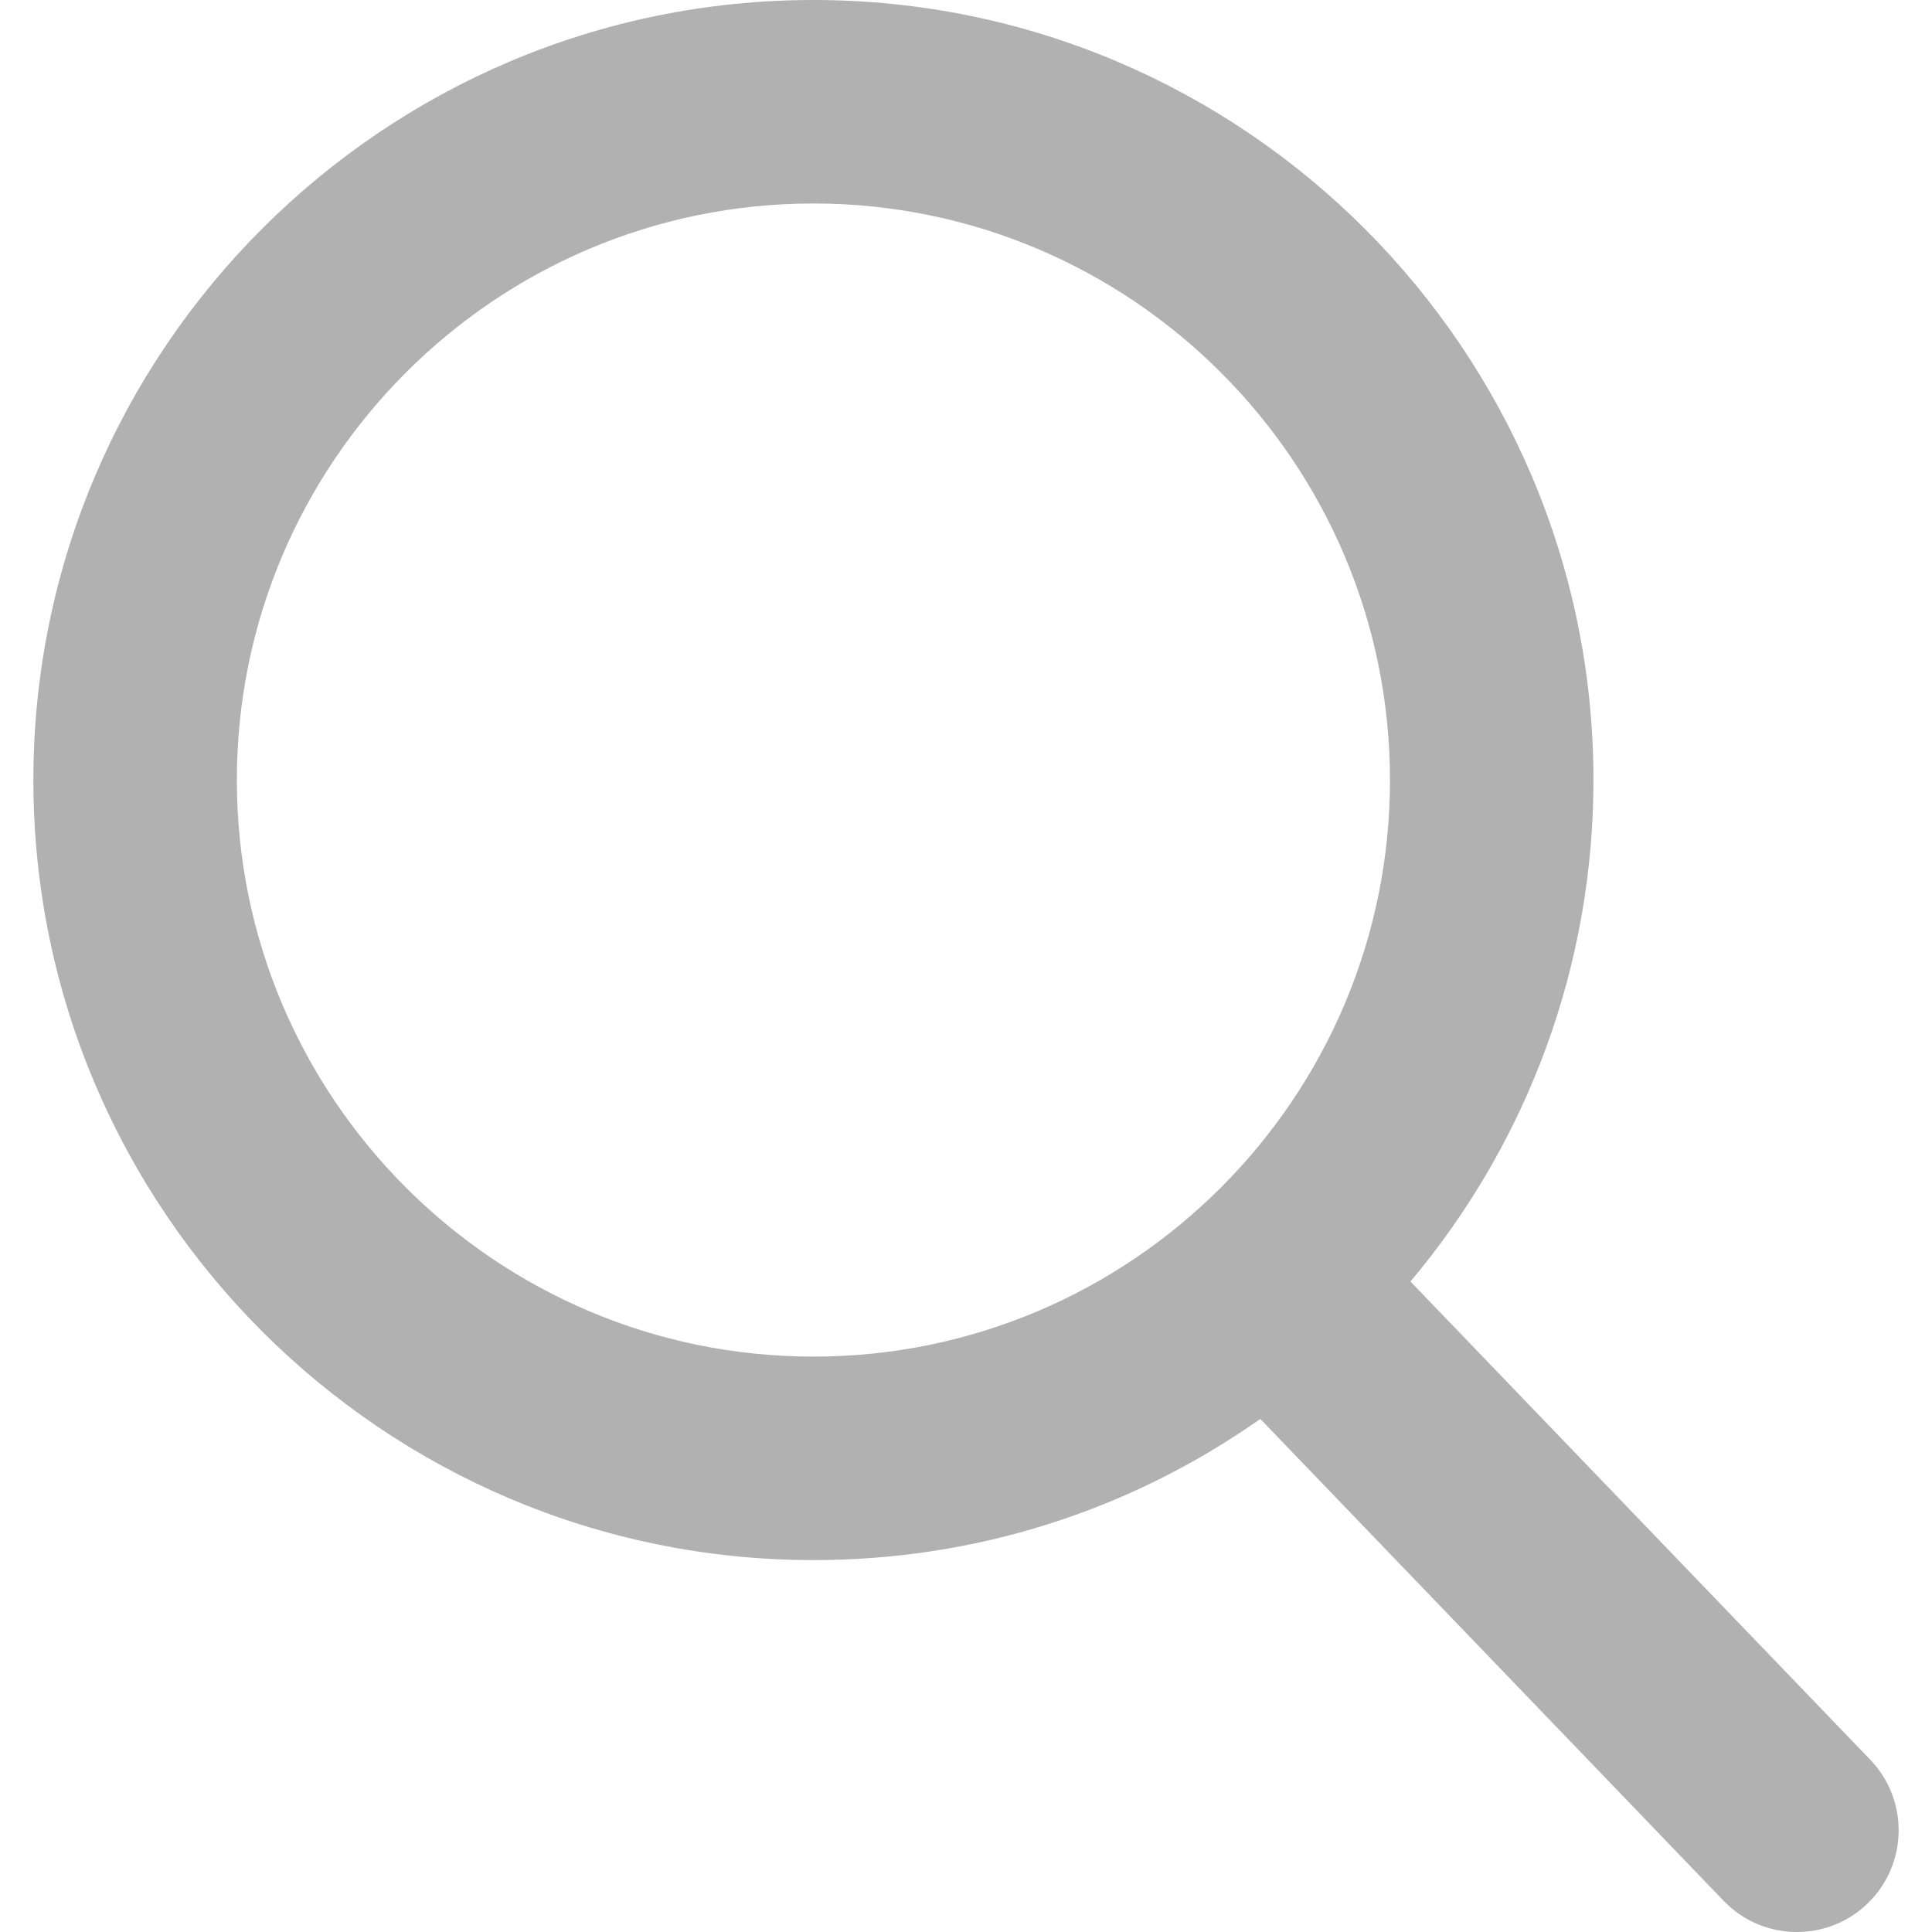
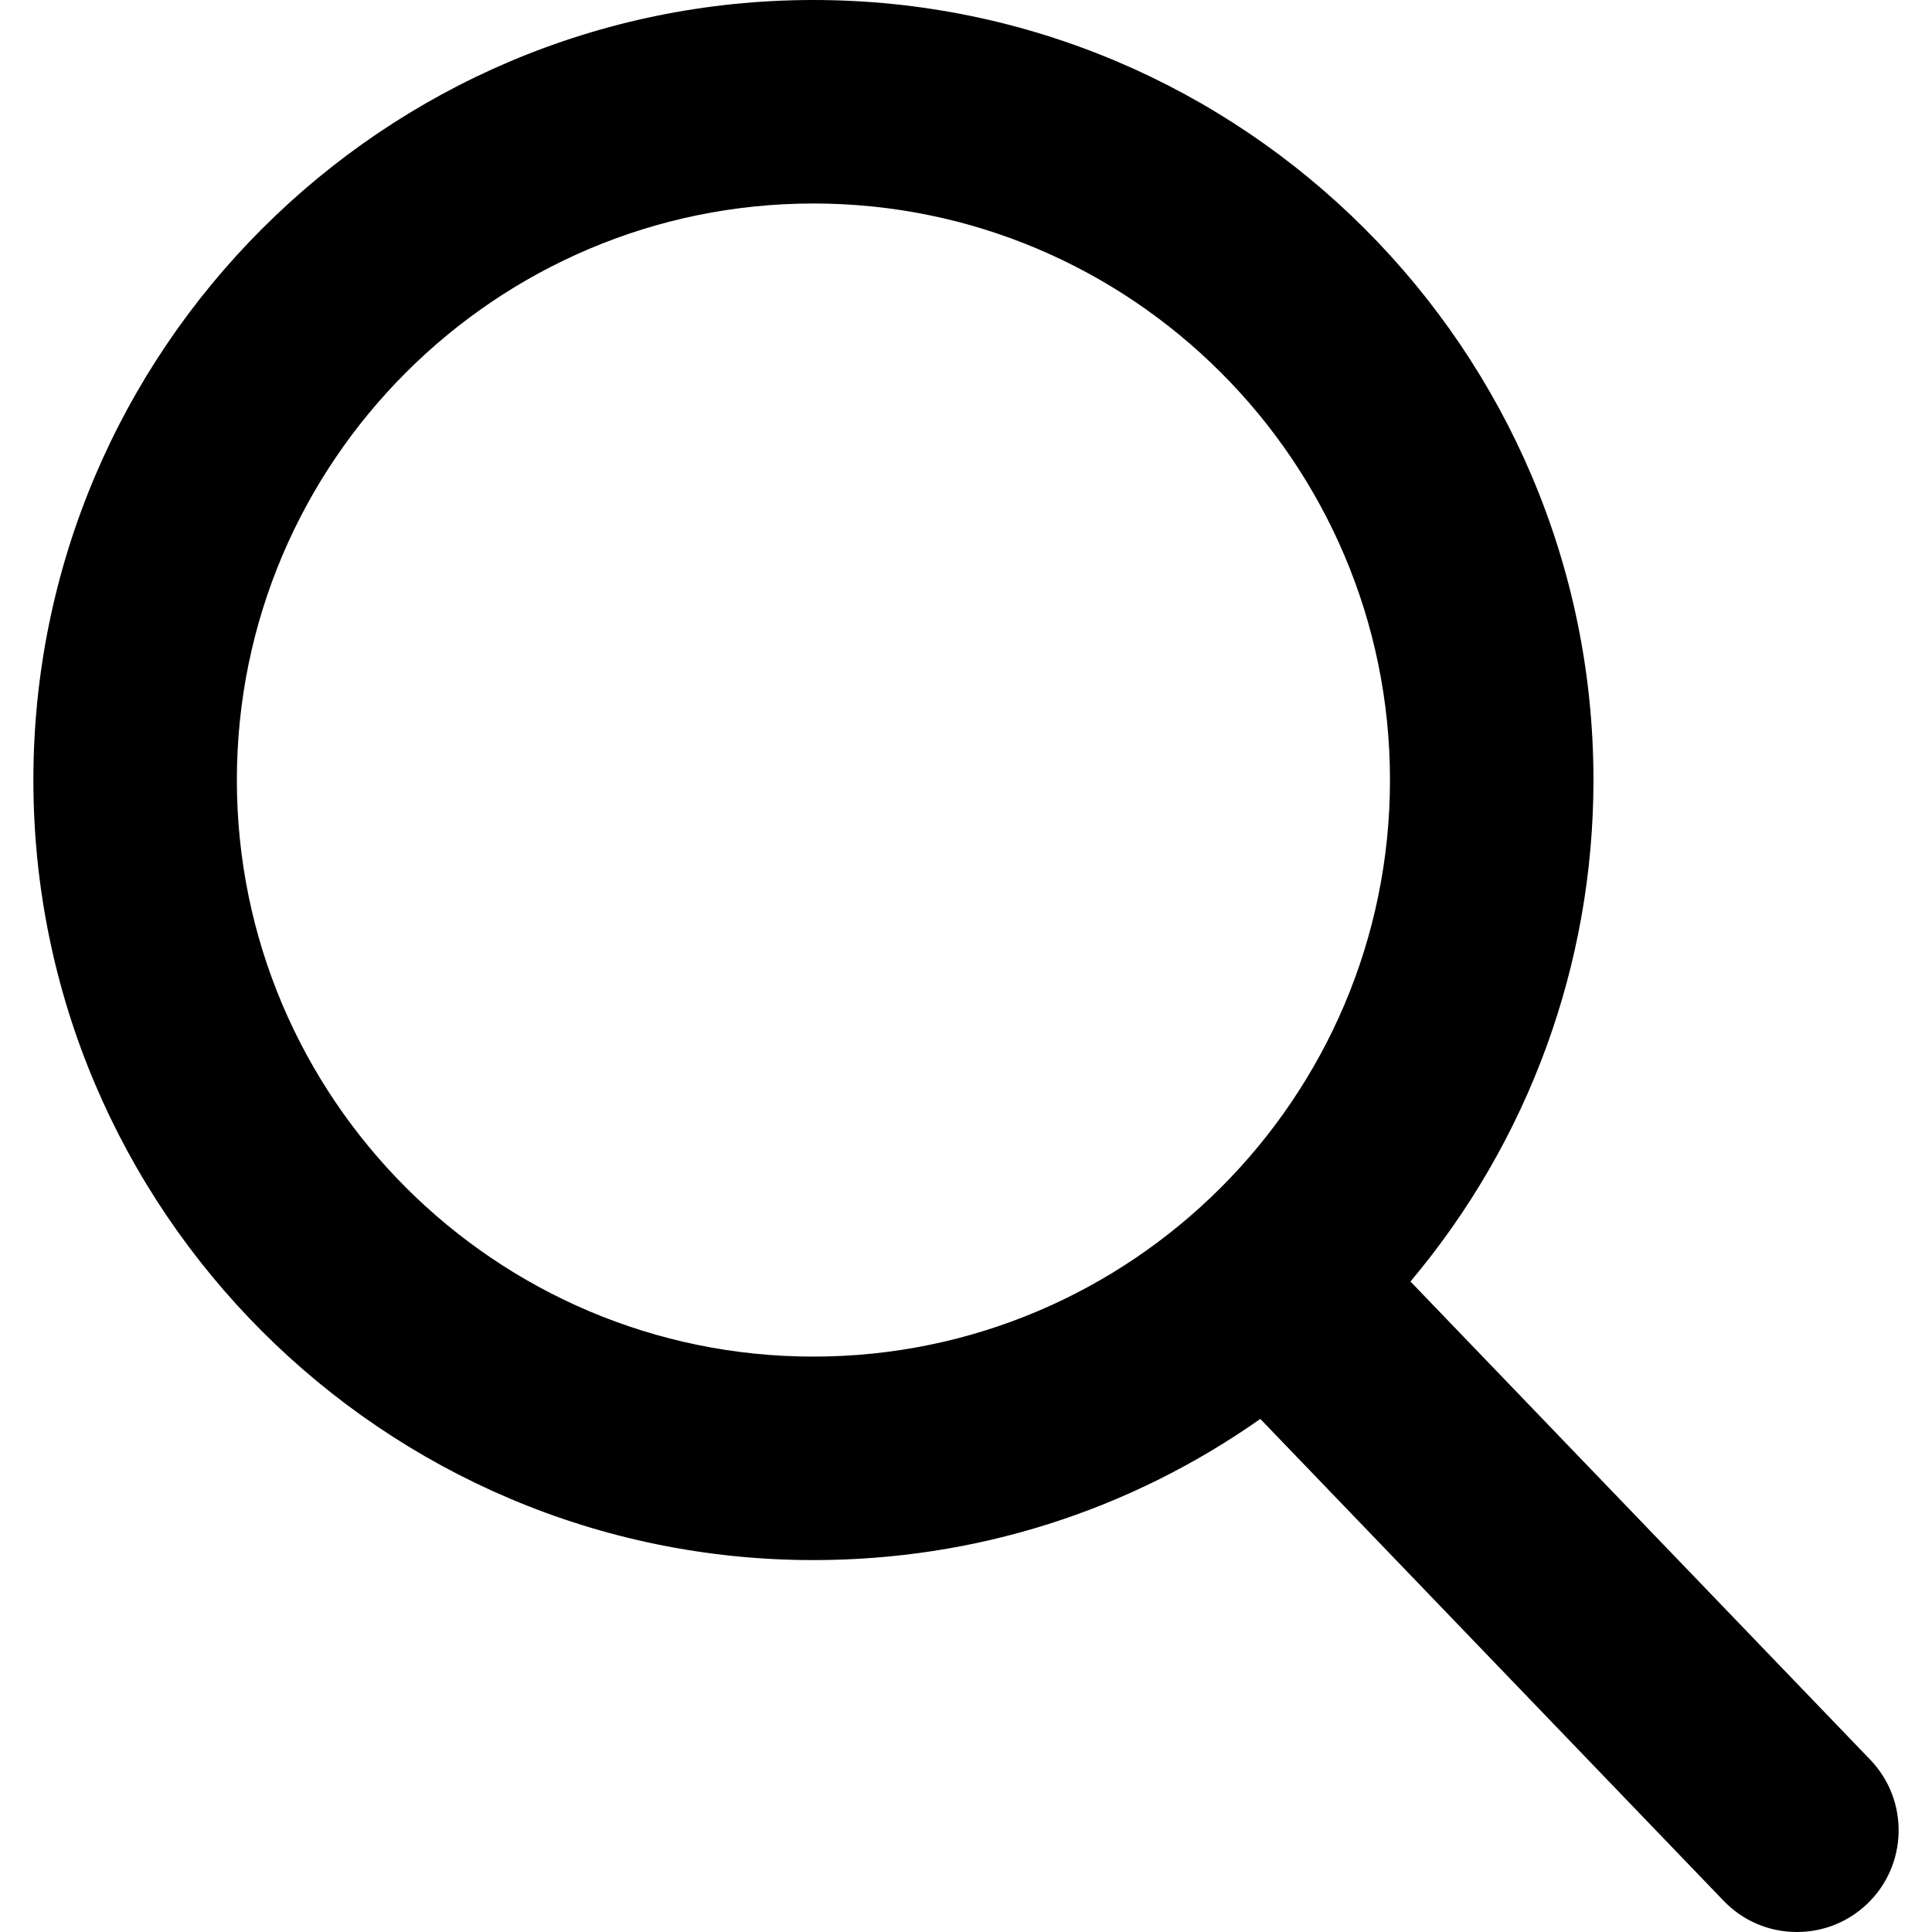
- <svg xmlns="http://www.w3.org/2000/svg" version="1.1" id="Capa_1" x="0px" y="0px" viewBox="0 0 56.966 56.966" style="enable-background:new 0 0 56.966 56.966;" xml:space="preserve">
-   <path d="M55.146,51.887L41.588,37.786c3.486-4.144,5.396-9.358,5.396-14.786c0-12.682-10.318-23-23-23s-23,10.318-23,23  s10.318,23,23,23c4.761,0,9.298-1.436,13.177-4.162l13.661,14.208c0.571,0.593,1.339,0.92,2.162,0.92  c0.779,0,1.518-0.297,2.079-0.837C56.255,54.982,56.293,53.08,55.146,51.887z M23.984,6c9.374,0,17,7.626,17,17s-7.626,17-17,17  s-17-7.626-17-17S14.61,6,23.984,6z" fill="#B1B1B1" />
-   <g>
- </g>
-   <g>
- </g>
-   <g>
- </g>
-   <g>
- </g>
-   <g>
- </g>
-   <g>
- </g>
-   <g>
- </g>
-   <g>
- </g>
-   <g>
- </g>
-   <g>
- </g>
-   <g>
- </g>
-   <g>
- </g>
-   <g>
- </g>
-   <g>
- </g>
-   <g>
- </g>
+ <svg xmlns="http://www.w3.org/2000/svg" id="root" viewBox="0 0 56.966 56.966">
+   <path d="M55.146,51.887L41.588,37.786c3.486-4.144,5.396-9.358,5.396-14.786c0-12.682-10.318-23-23-23s-23,10.318-23,23 s10.318,23,23,23c4.761,0,9.298-1.436,13.177-4.162l13.661,14.208c0.571,0.593,1.339,0.92,2.162,0.92 c0.779,0,1.518-0.297,2.079-0.837C56.255,54.982,56.293,53.08,55.146,51.887z M23.984,6c9.374,0,17,7.626,17,17s-7.626,17-17,17 s-17-7.626-17-17S14.61,6,23.984,6z" />
</svg>
